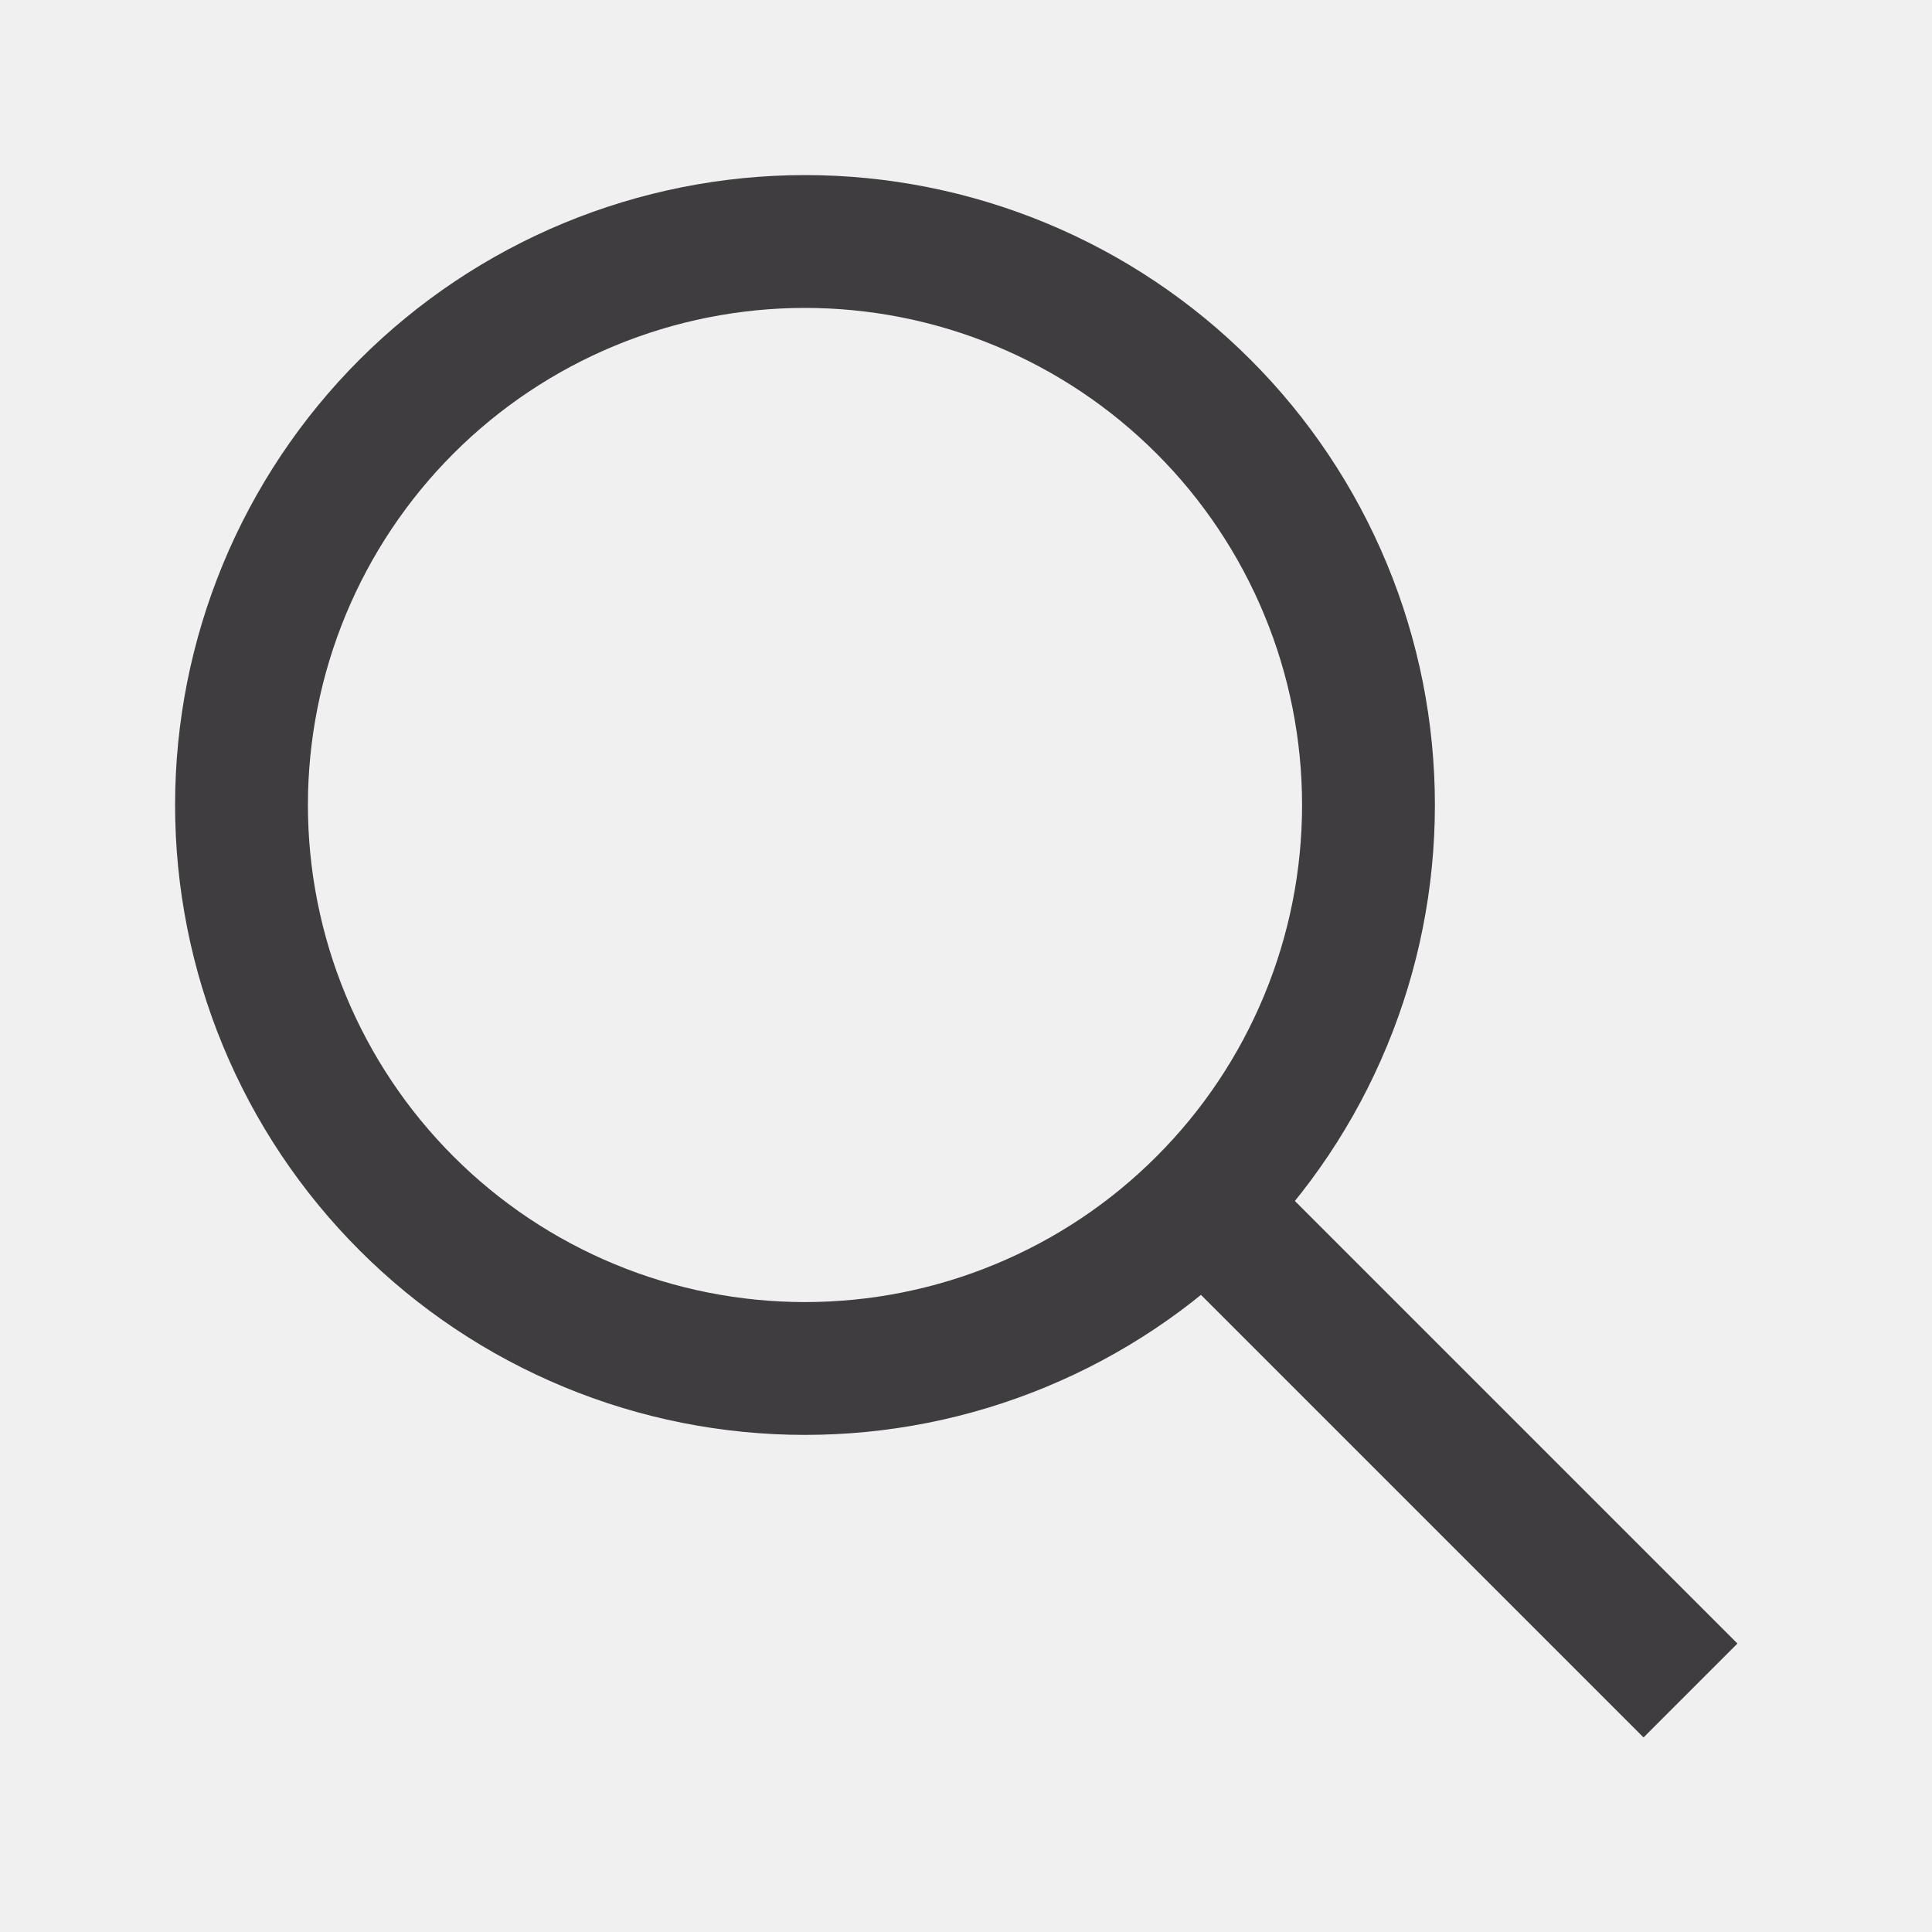
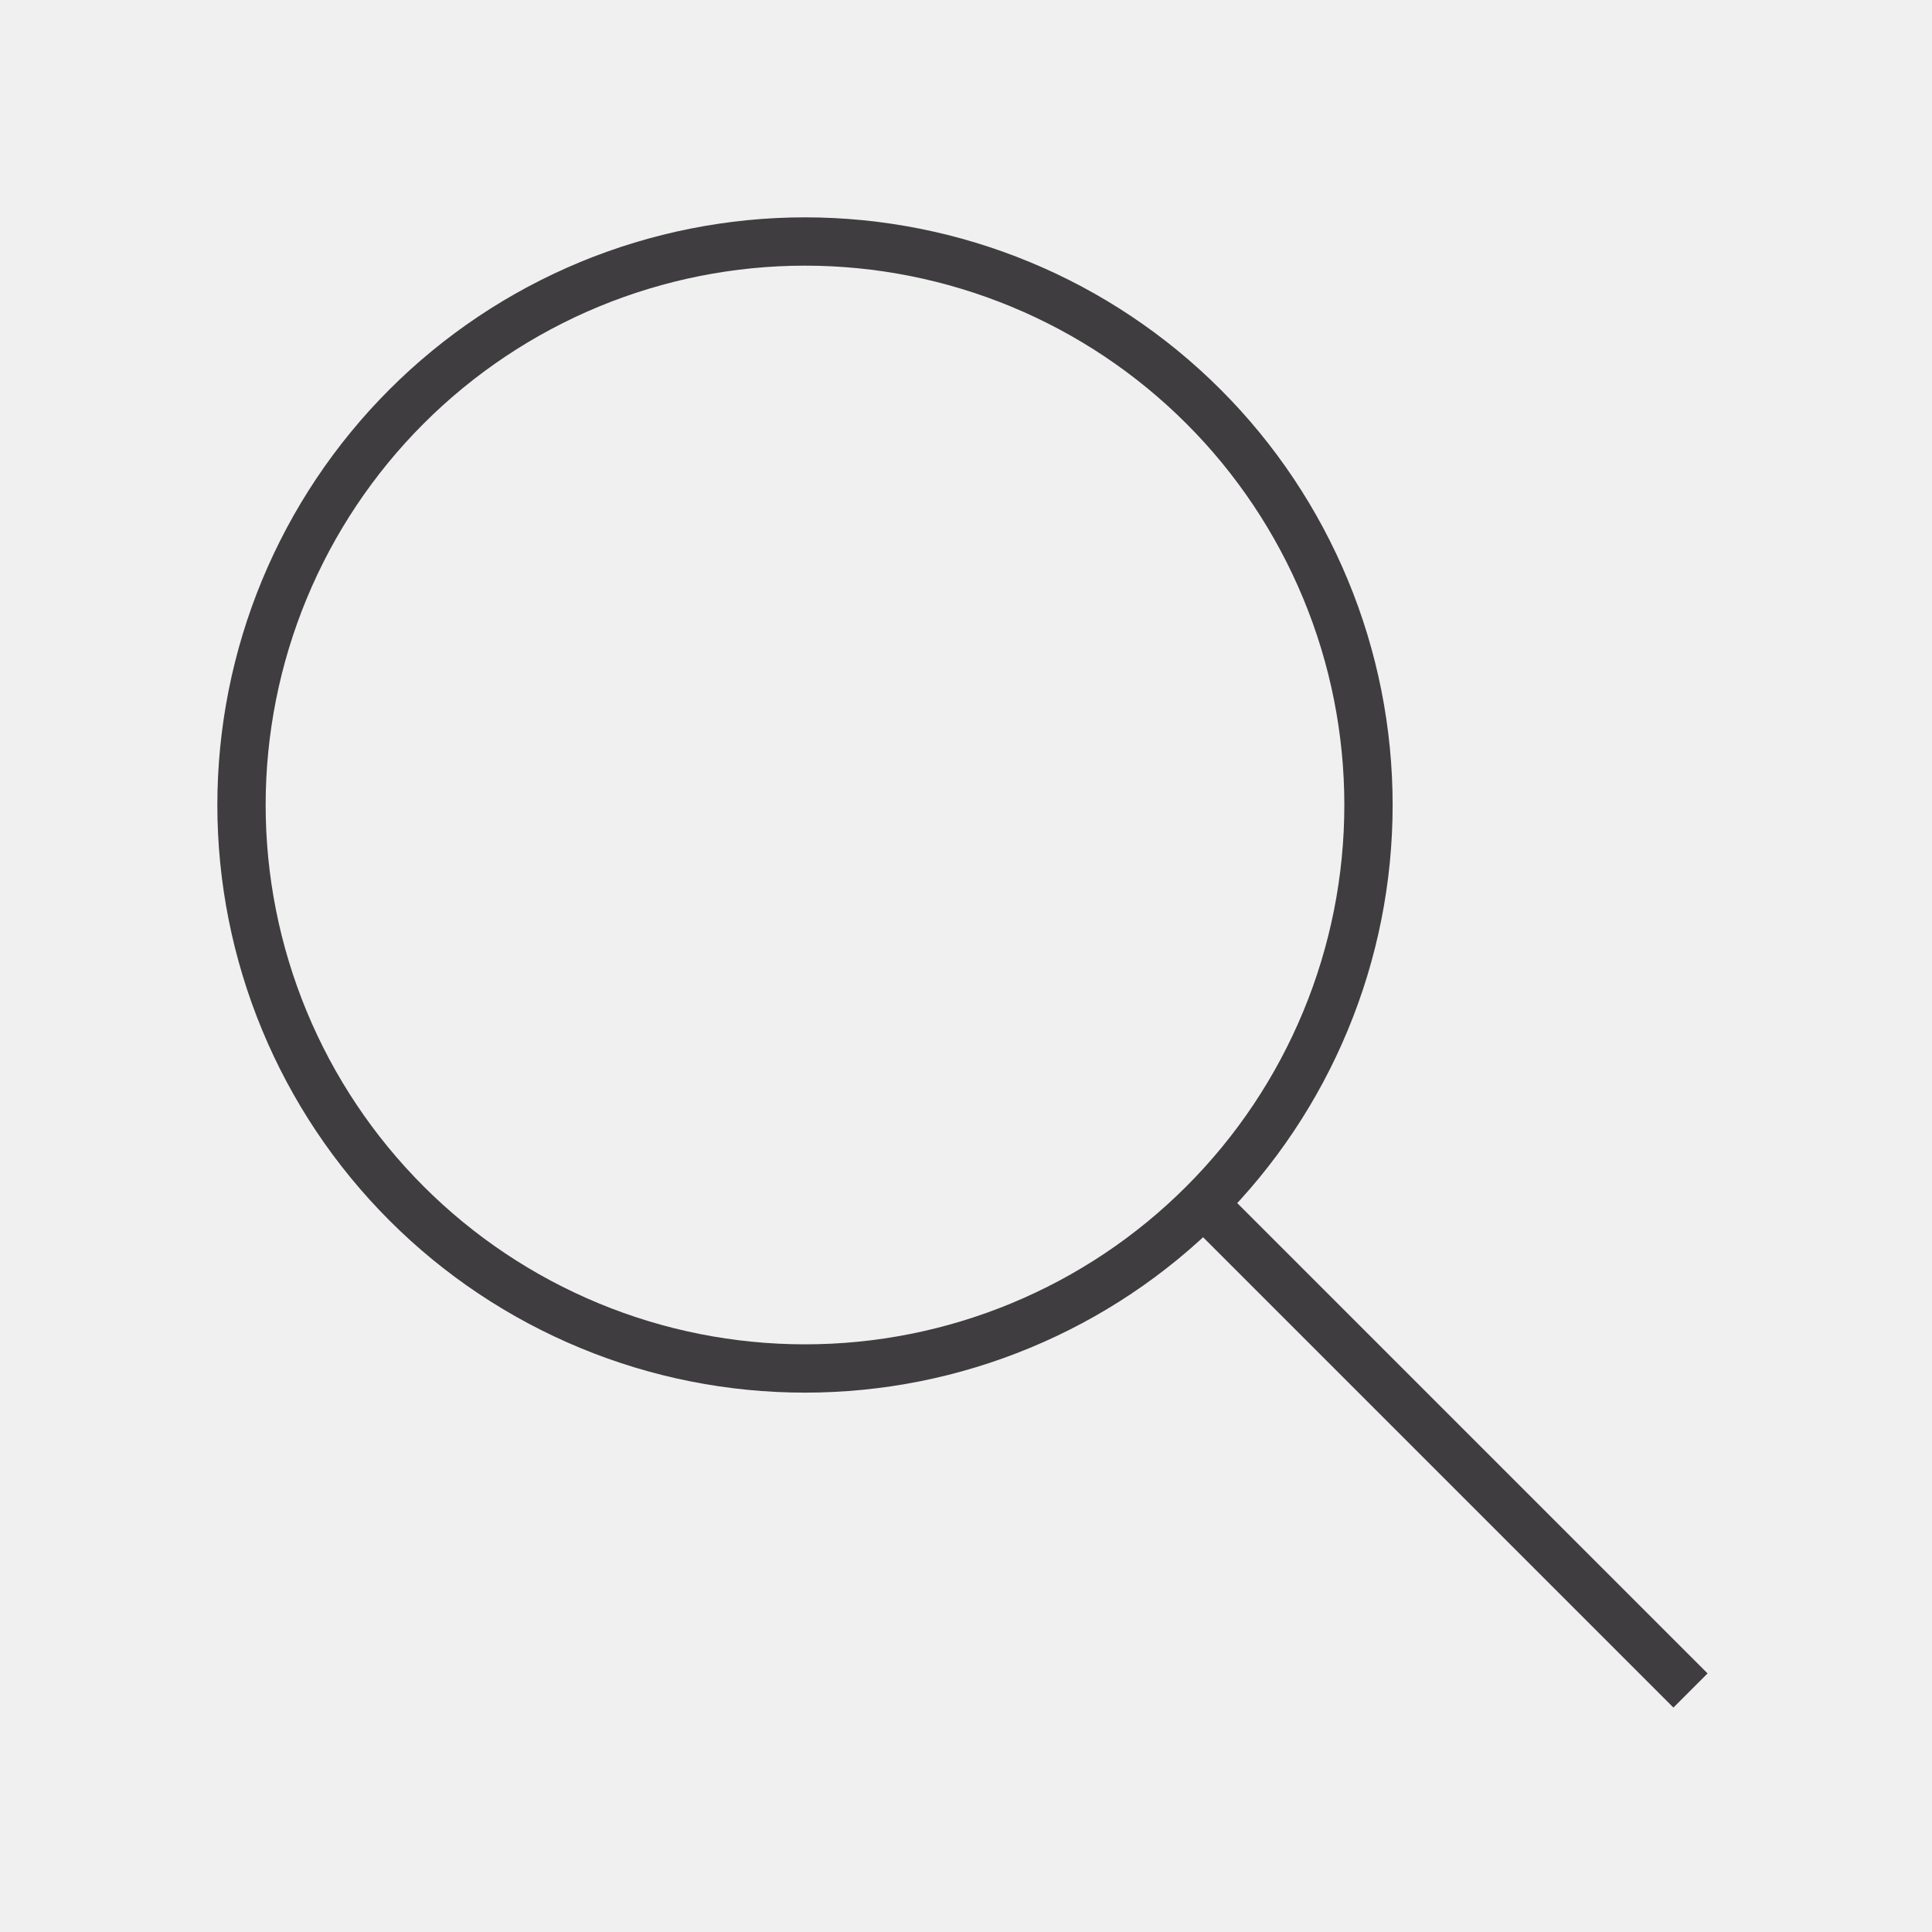
<svg xmlns="http://www.w3.org/2000/svg" width="40" height="40" viewBox="0 0 40 40" fill="none">
-   <g clip-path="url(#clip0_2053_1248)">
-     <path d="M5 16.667C5 18.199 5.302 19.716 5.888 21.131C6.474 22.547 7.334 23.833 8.417 24.916C9.5 26 10.787 26.859 12.202 27.445C13.617 28.032 15.135 28.333 16.667 28.333C18.199 28.333 19.716 28.032 21.131 27.445C22.547 26.859 23.833 26 24.916 24.916C26 23.833 26.859 22.547 27.445 21.131C28.032 19.716 28.333 18.199 28.333 16.667C28.333 15.135 28.032 13.617 27.445 12.202C26.859 10.787 26 9.5 24.916 8.417C23.833 7.334 22.547 6.474 21.131 5.888C19.716 5.302 18.199 5 16.667 5C15.135 5 13.617 5.302 12.202 5.888C10.787 6.474 9.5 7.334 8.417 8.417C7.334 9.5 6.474 10.787 5.888 12.202C5.302 13.617 5 15.135 5 16.667Z" stroke="#3F3D3F" stroke-width="2.75" strokeLinecap="round" strokeLinejoin="round" />
-     <path d="M35 35L25 25" stroke="#3F3D3F" stroke-width="2.75" strokeLinecap="round" strokeLinejoin="round" />
+   <g clipPath="url(#clip0_2053_1248)">
+     <path d="M5 16.667C5 18.199 5.302 19.716 5.888 21.131C6.474 22.547 7.334 23.833 8.417 24.916C9.5 26 10.787 26.859 12.202 27.445C13.617 28.032 15.135 28.333 16.667 28.333C18.199 28.333 19.716 28.032 21.131 27.445C22.547 26.859 23.833 26 24.916 24.916C26 23.833 26.859 22.547 27.445 21.131C28.032 19.716 28.333 18.199 28.333 16.667C28.333 15.135 28.032 13.617 27.445 12.202C26.859 10.787 26 9.5 24.916 8.417C23.833 7.334 22.547 6.474 21.131 5.888C19.716 5.302 18.199 5 16.667 5C15.135 5 13.617 5.302 12.202 5.888C10.787 6.474 9.5 7.334 8.417 8.417C7.334 9.5 6.474 10.787 5.888 12.202C5.302 13.617 5 15.135 5 16.667Z" stroke="#3F3D3F" strokeWidth="2.75" strokeLinecap="round" strokeLinejoin="round" />
+     <path d="M35 35L25 25" stroke="#3F3D3F" strokeWidth="2.75" strokeLinecap="round" strokeLinejoin="round" />
  </g>
  <defs>
    <clipPath id="clip0_2053_1248">
      <rect width="40" height="40" fill="white" />
    </clipPath>
  </defs>
</svg>
